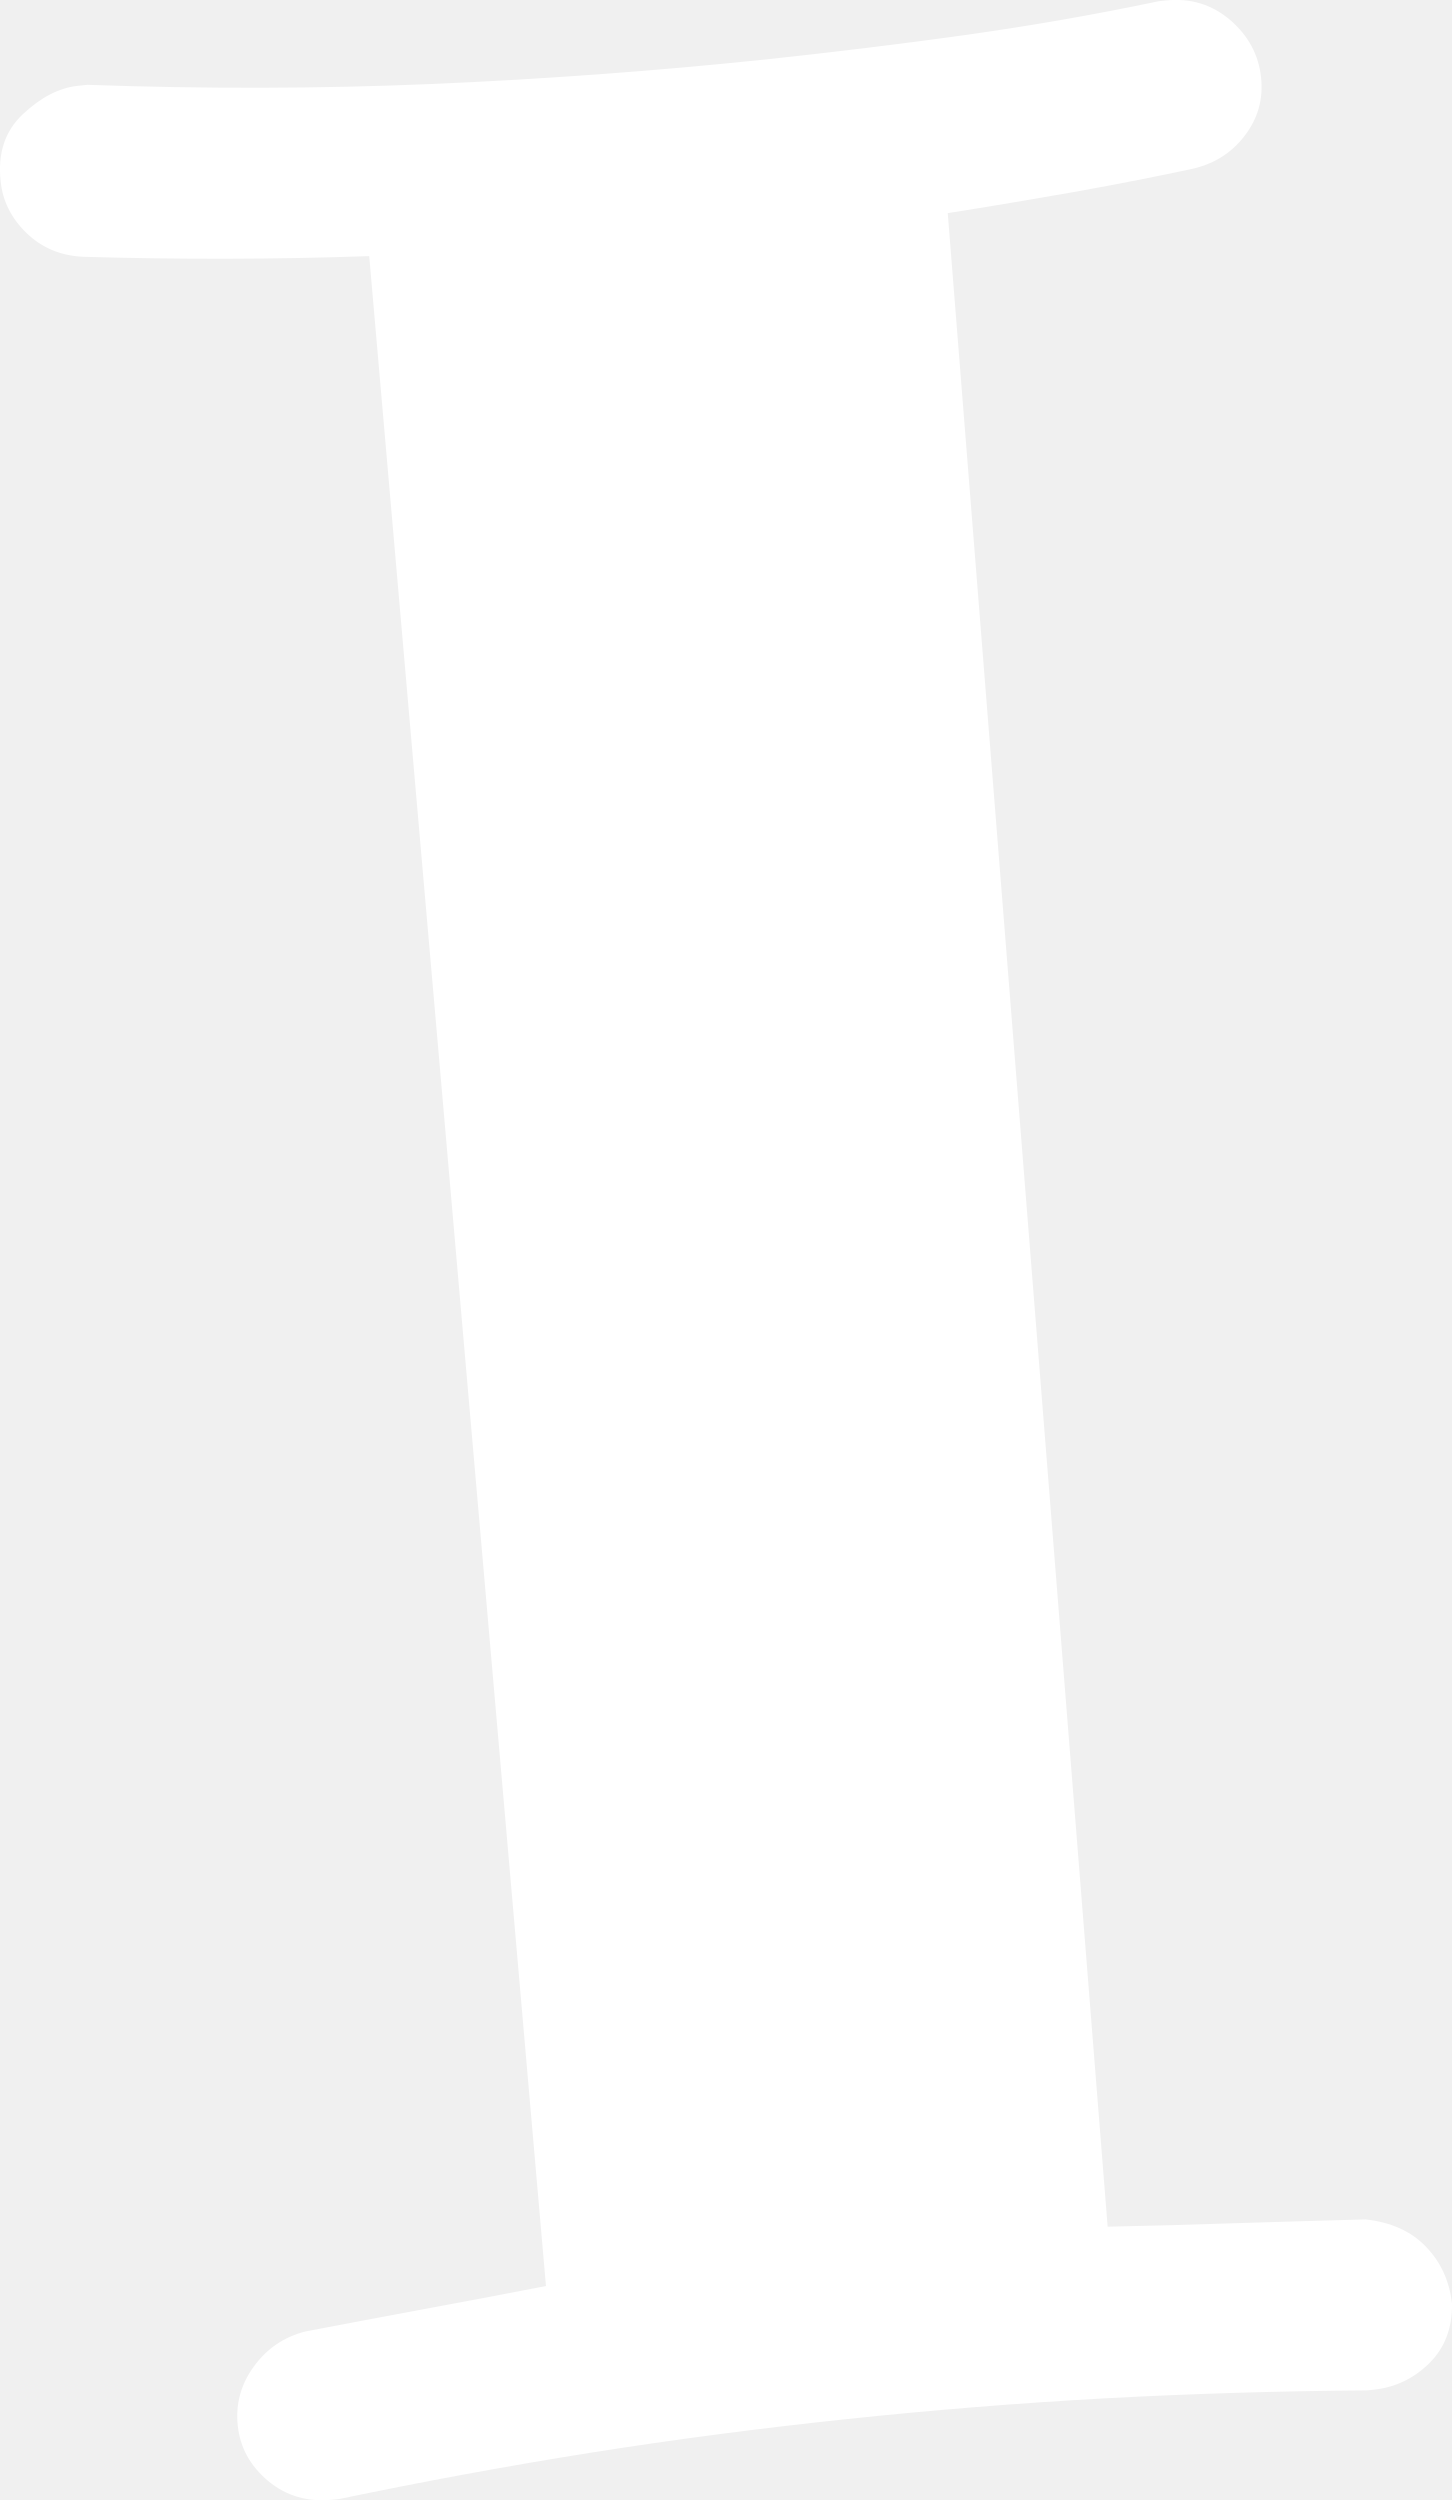
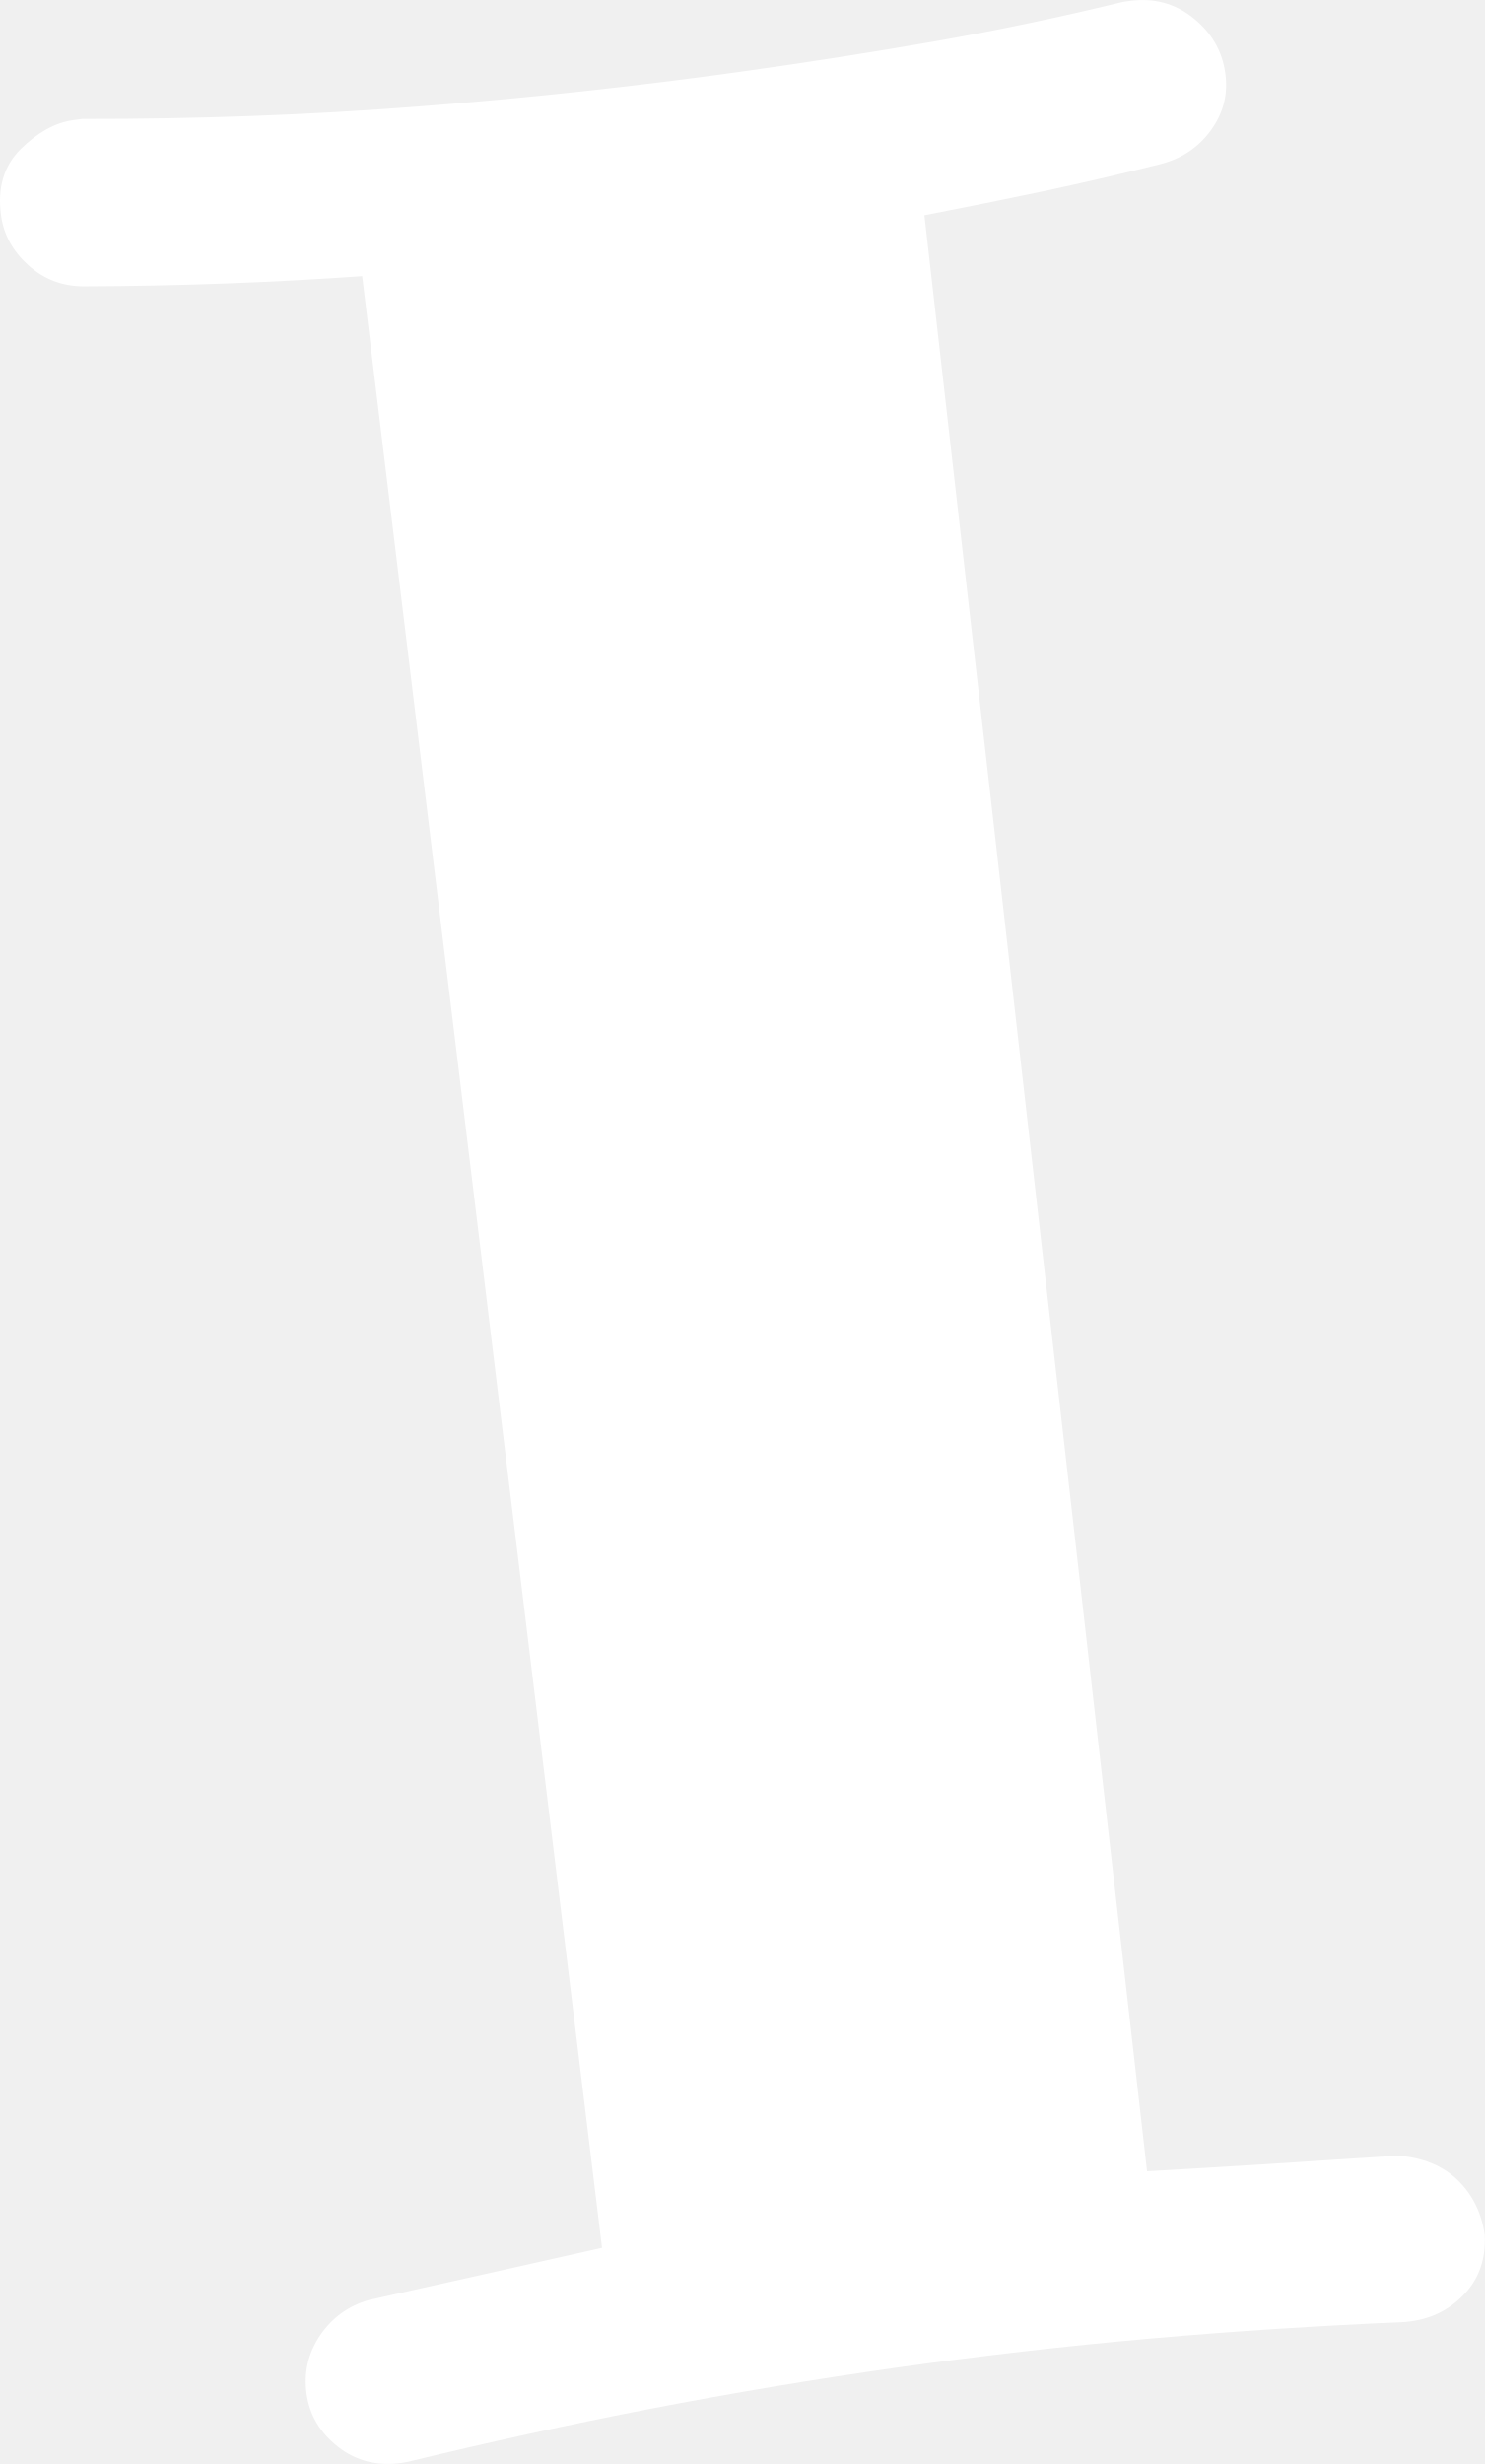
- <svg xmlns="http://www.w3.org/2000/svg" viewBox="0 0 87.8 151.2" width="87.8" height="151.2" role="img" aria-hidden="true">
-   <path fill="#fff" fill-rule="nonzero" d="M76.27 4.7C76.41 6.02 76.07 7.2 75.24 8.26C74.43 9.3 73.34 9.96 71.98 10.24C69.57 10.75 67.16 11.22 64.74 11.65C62.33 12.07 59.86 12.49 57.32 12.89L66.99 134.67C69.51 134.62 72.08 134.55 74.69 134.46C77.31 134.38 79.94 134.3 82.59 134.23C84.13 134.4 85.35 134.95 86.24 135.88C87.15 136.82 87.67 137.97 87.82 139.35C87.83 140.81 87.38 142 86.45 142.92C85.51 143.85 84.39 144.39 83.08 144.53L82.68 144.57C77.37 144.61 72.09 144.77 66.84 145.05C61.59 145.34 56.35 145.76 51.09 146.32C45.9 146.87 40.78 147.54 35.72 148.34C30.65 149.15 25.59 150.08 20.52 151.14L20.14 151.18C18.62 151.34 17.31 150.96 16.22 150.05C15.13 149.14 14.52 148.02 14.38 146.71C14.24 145.39 14.57 144.2 15.35 143.13C16.13 142.05 17.17 141.34 18.46 141.01C20.87 140.55 23.3 140.09 25.73 139.64C28.17 139.19 30.6 138.73 33.02 138.26L22.33 15.49C16.63 15.69 10.85 15.7 5 15.53C3.66 15.46 2.53 14.99 1.6 14.09C0.68 13.2 0.16 12.15 0.04 10.97C-0.15 9.26 0.31 7.9 1.4 6.89C2.48 5.88 3.58 5.31 4.71 5.19L5.29 5.13C12.36 5.38 19.3 5.37 26.11 5.08C32.91 4.79 39.67 4.29 46.37 3.59C50.44 3.15 54.44 2.67 58.36 2.12C62.28 1.57 66.2 0.89 70.1 0.07L70.49 0.03C72 -0.13 73.3 0.27 74.4 1.21C75.5 2.16 76.13 3.32 76.27 4.7ZM76.27 4.7" />
+ <svg xmlns="http://www.w3.org/2000/svg" viewBox="0 0 95.9 159.1" width="95.9" height="159.1" role="img" aria-hidden="true">
+   <path fill="#fff" fill-rule="nonzero" d="M79.13 4.71C79.33 6.08 79.01 7.31 78.19 8.43C77.37 9.55 76.26 10.28 74.85 10.62C72.36 11.24 69.88 11.82 67.38 12.35C64.9 12.87 62.34 13.39 59.7 13.9L74.08 140.2C76.69 140.05 79.36 139.89 82.08 139.72C84.8 139.54 87.53 139.36 90.28 139.19C91.89 139.31 93.18 139.84 94.14 140.77C95.11 141.71 95.69 142.9 95.89 144.32C95.96 145.85 95.53 147.11 94.59 148.11C93.66 149.1 92.52 149.69 91.17 149.88L90.75 149.93C85.22 150.17 79.73 150.52 74.29 151C68.84 151.48 63.4 152.11 57.95 152.87C52.58 153.63 47.28 154.52 42.03 155.53C36.8 156.54 31.57 157.69 26.34 158.96L25.95 159.03C24.37 159.25 23 158.91 21.83 157.99C20.66 157.07 19.99 155.94 19.8 154.57C19.61 153.22 19.89 151.96 20.66 150.81C21.44 149.66 22.49 148.89 23.83 148.51C26.33 147.95 28.84 147.39 31.35 146.83C33.87 146.27 36.38 145.7 38.88 145.14L23.39 17.83C17.49 18.25 11.49 18.47 5.38 18.49C4 18.48 2.81 18.02 1.81 17.11C0.82 16.21 0.24 15.15 0.07 13.93C-0.18 12.15 0.24 10.72 1.33 9.63C2.43 8.55 3.56 7.92 4.72 7.76L5.32 7.68C12.69 7.69 19.91 7.43 26.97 6.88C34.04 6.34 41.04 5.58 47.98 4.61C52.21 4.02 56.36 3.37 60.42 2.66C64.48 1.95 68.51 1.1 72.53 0.12L72.95 0.06C74.51 -0.15 75.88 0.21 77.06 1.16C78.24 2.1 78.93 3.28 79.13 4.71ZM79.13 4.71" />
</svg>
